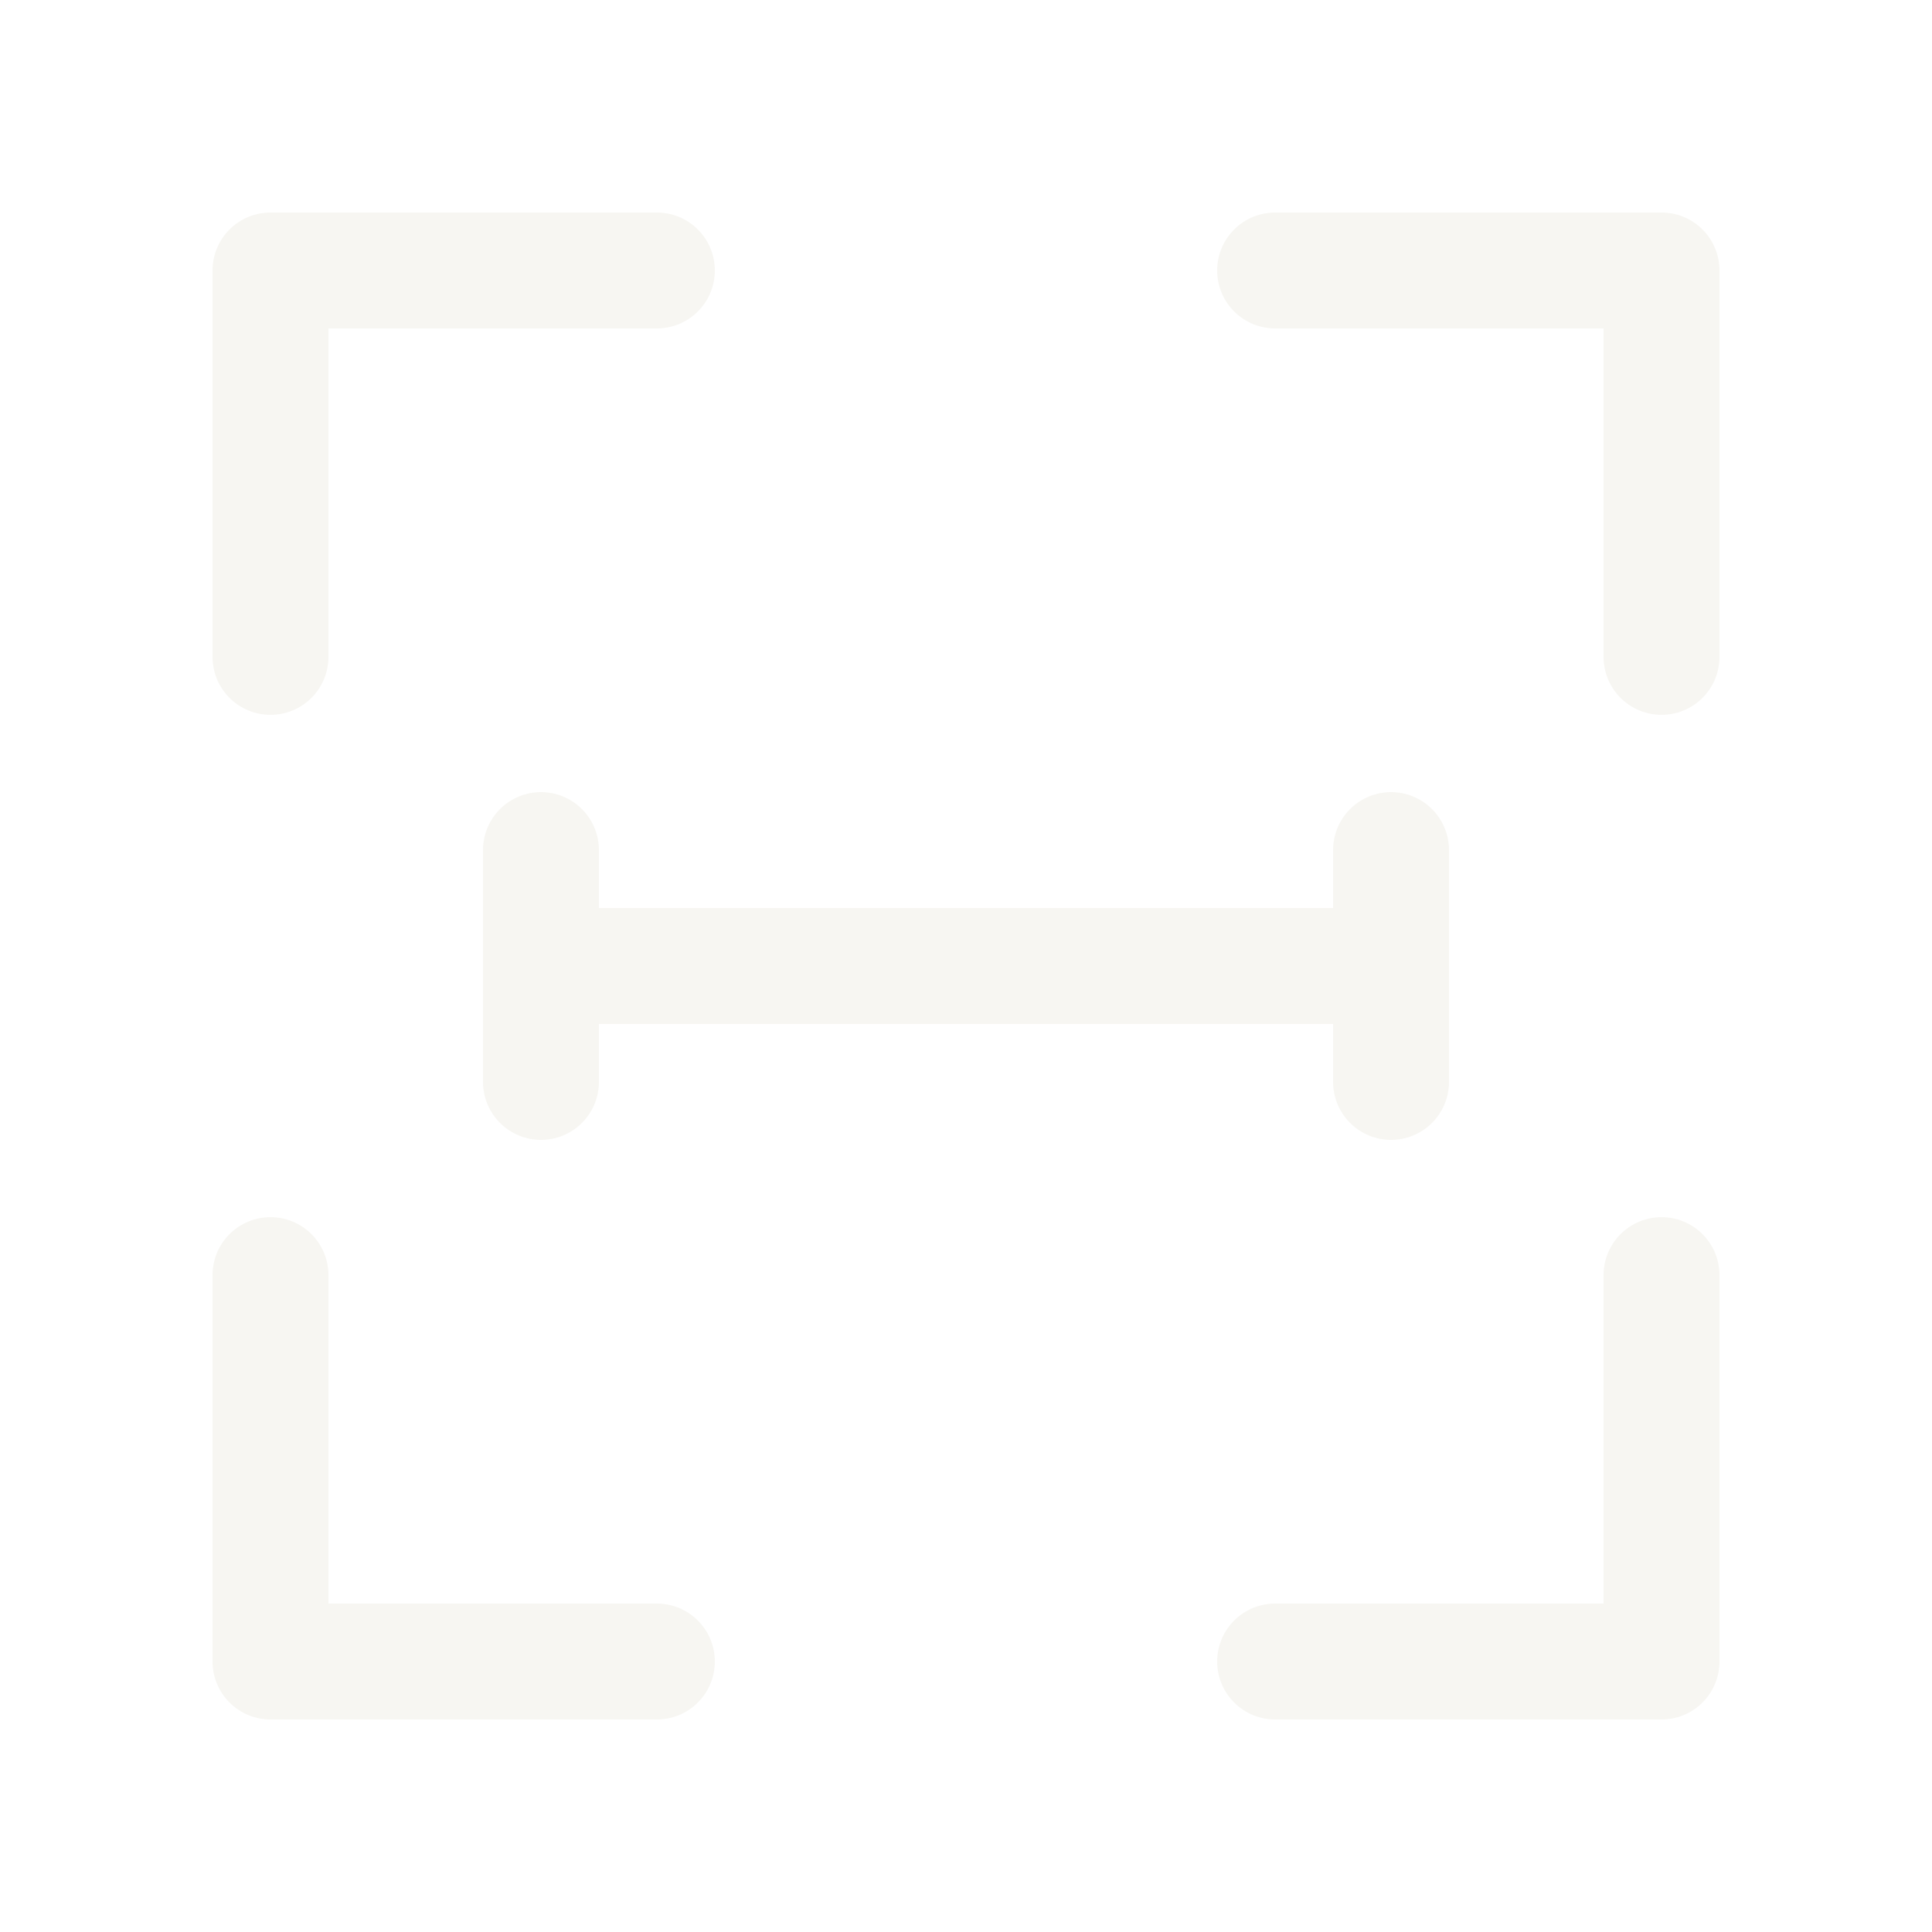
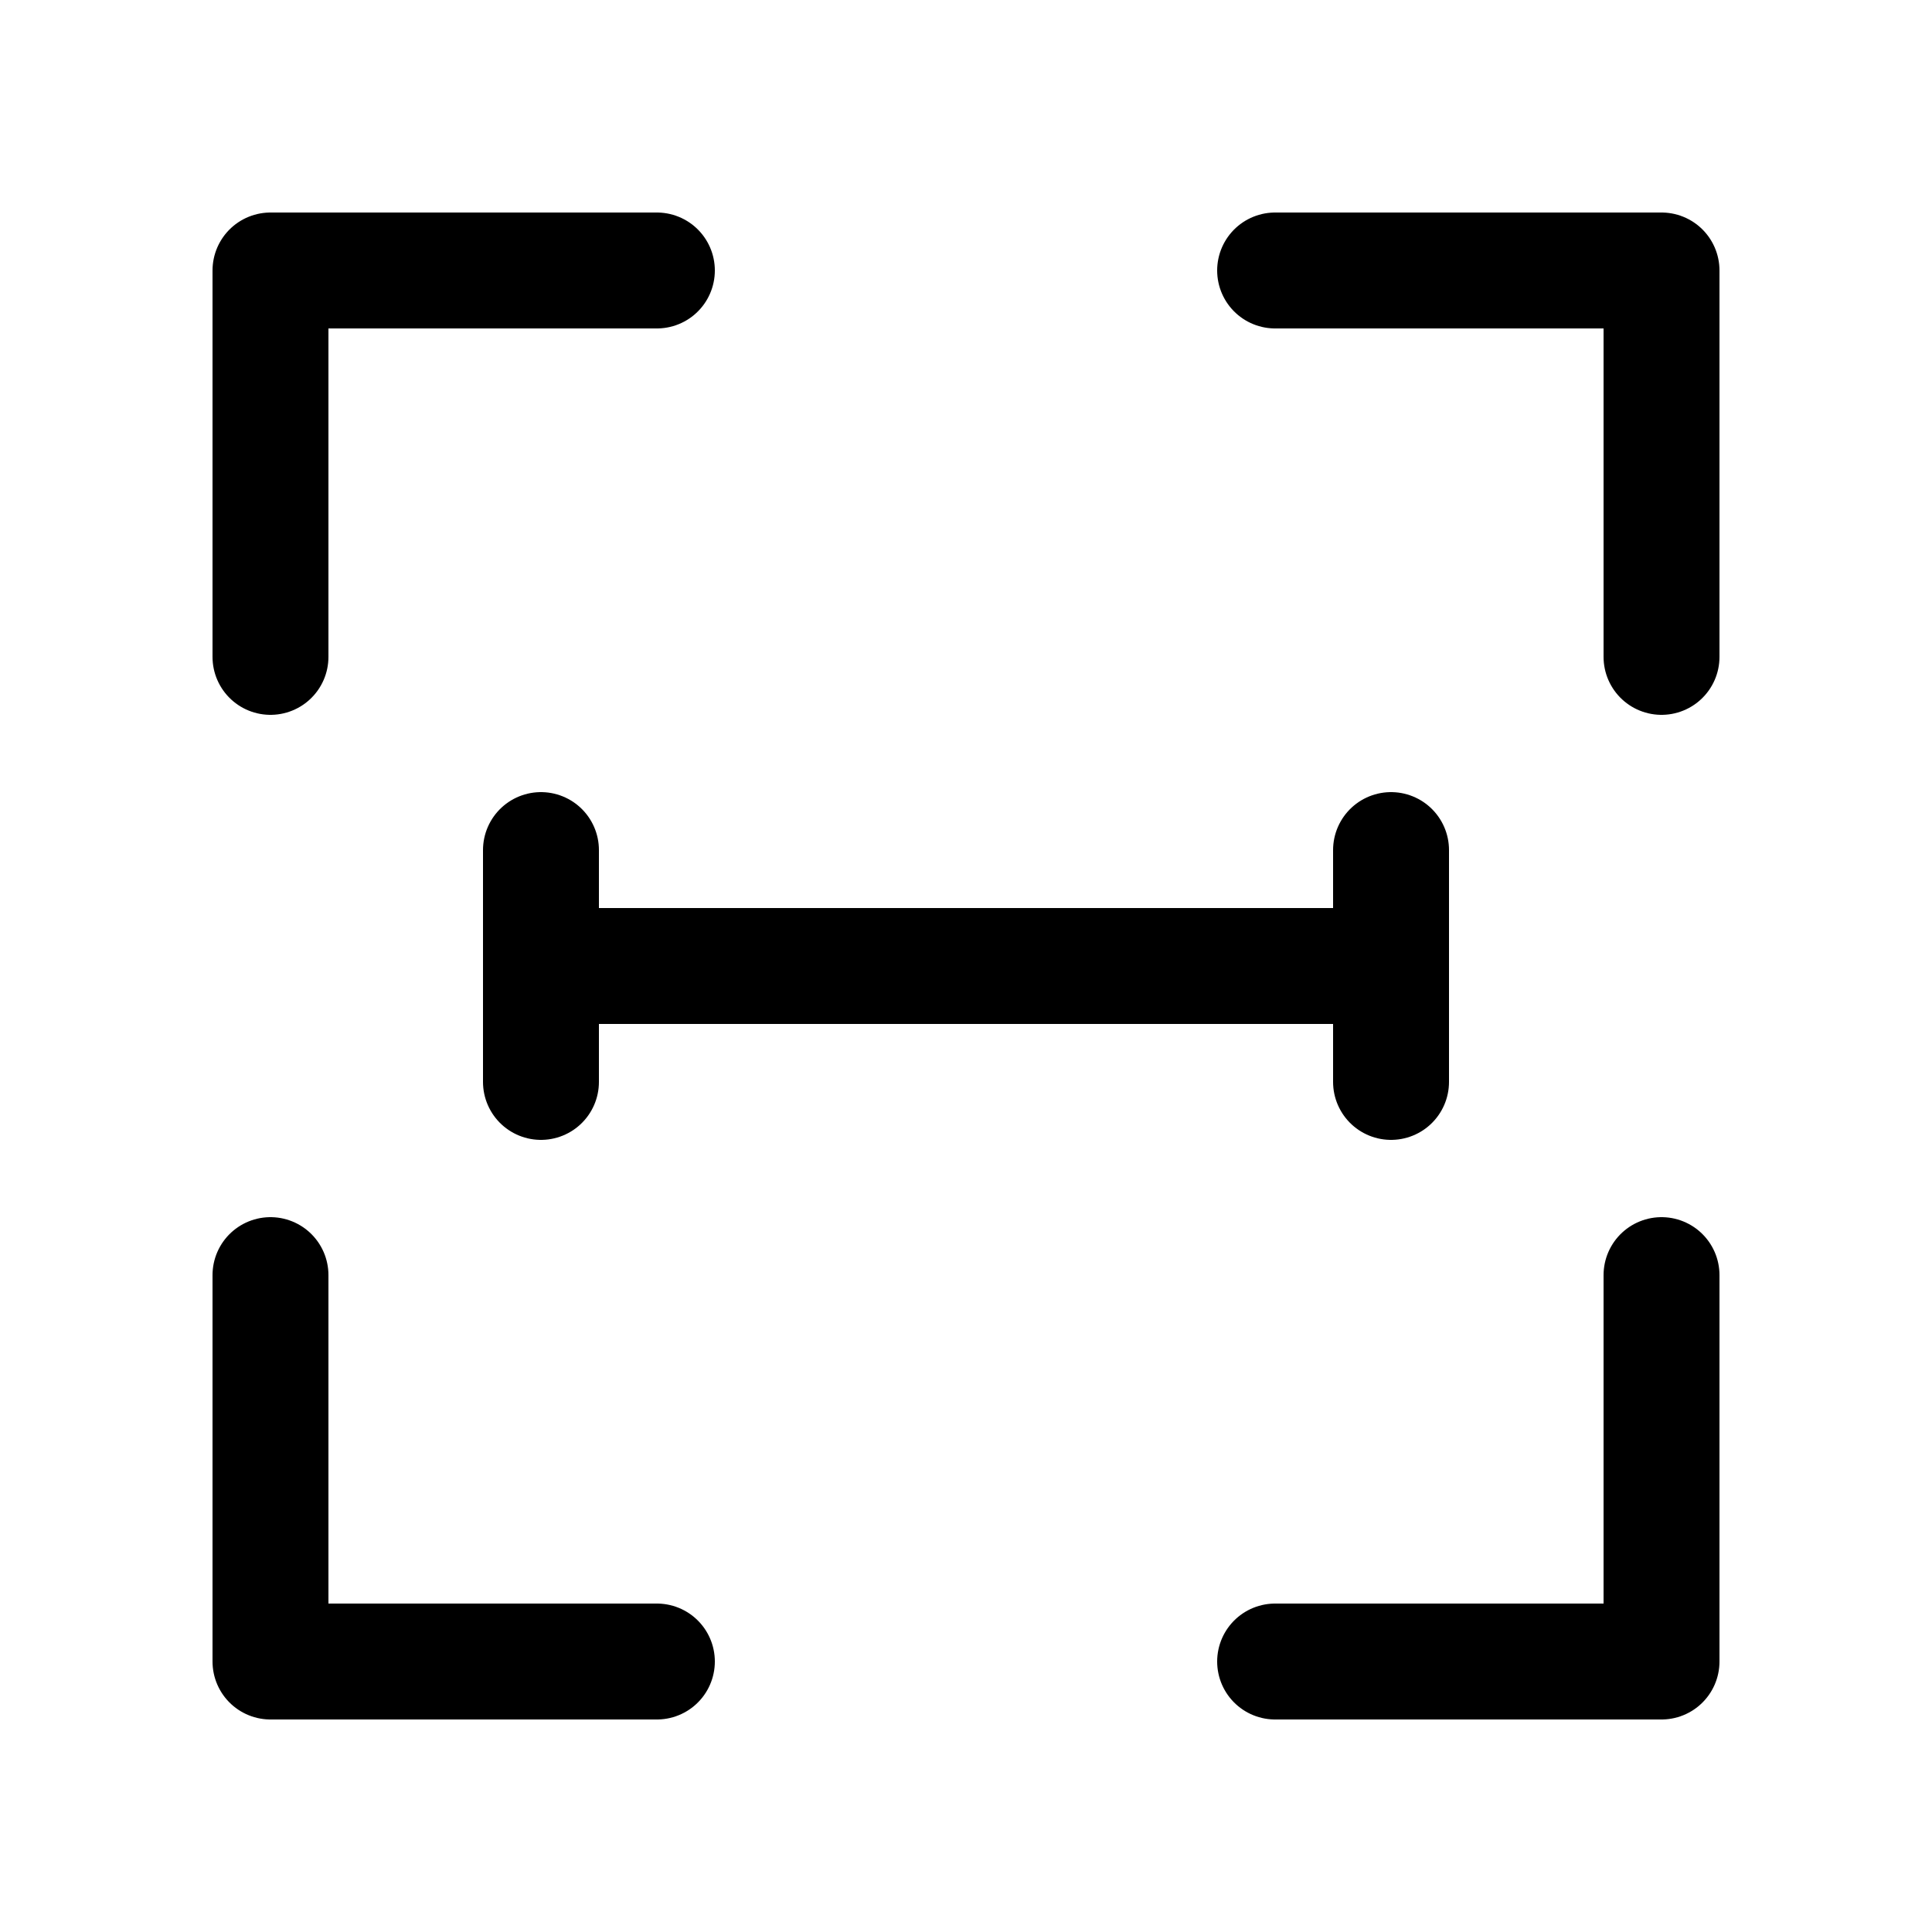
- <svg xmlns="http://www.w3.org/2000/svg" viewBox="0 0 100 100" fill="none" stroke="#F7F6F2" stroke-width="6" stroke-linecap="round" stroke-linejoin="round">
+ <svg xmlns="http://www.w3.org/2000/svg" viewBox="0 0 100 100" fill="none" stroke="currentColor" stroke-width="6" stroke-linecap="round" stroke-linejoin="round">
  <path d="M14 34V14h20M66 14h20v20M86 66v20H66M34 86H14V66" />
  <path d="M28 50h44" />
  <path d="M28 44v12M72 44v12" />
</svg>
